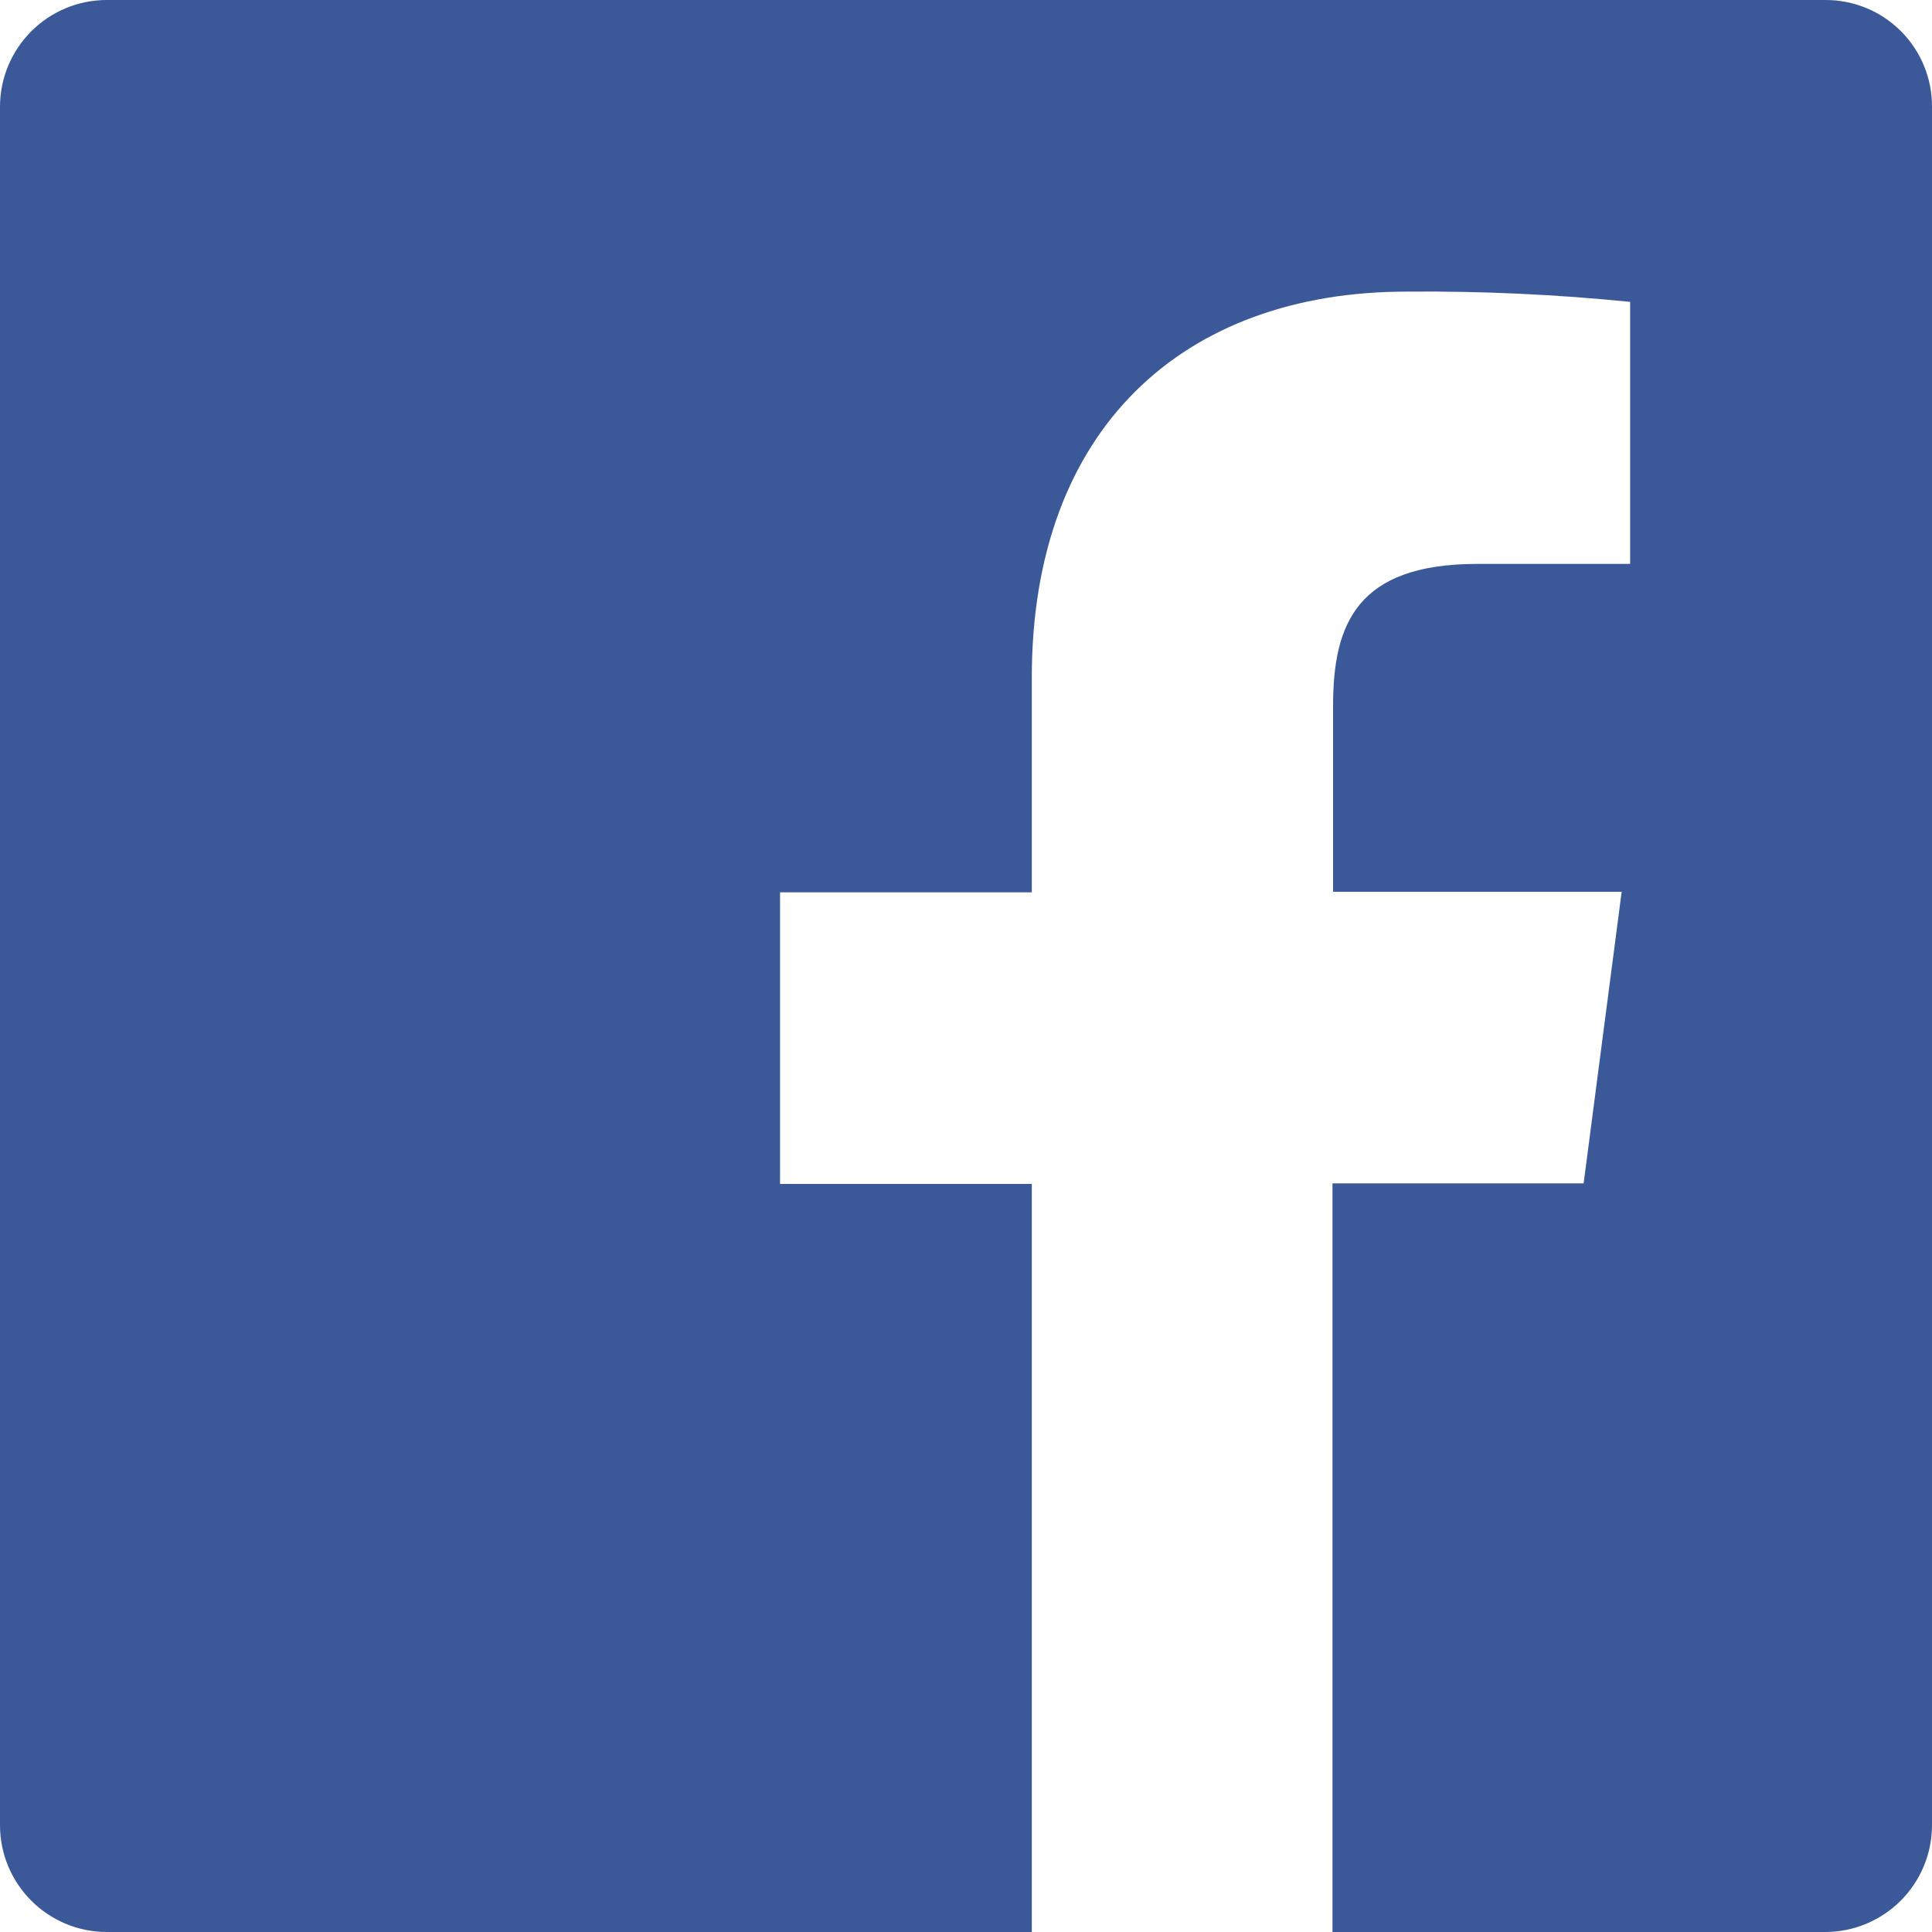
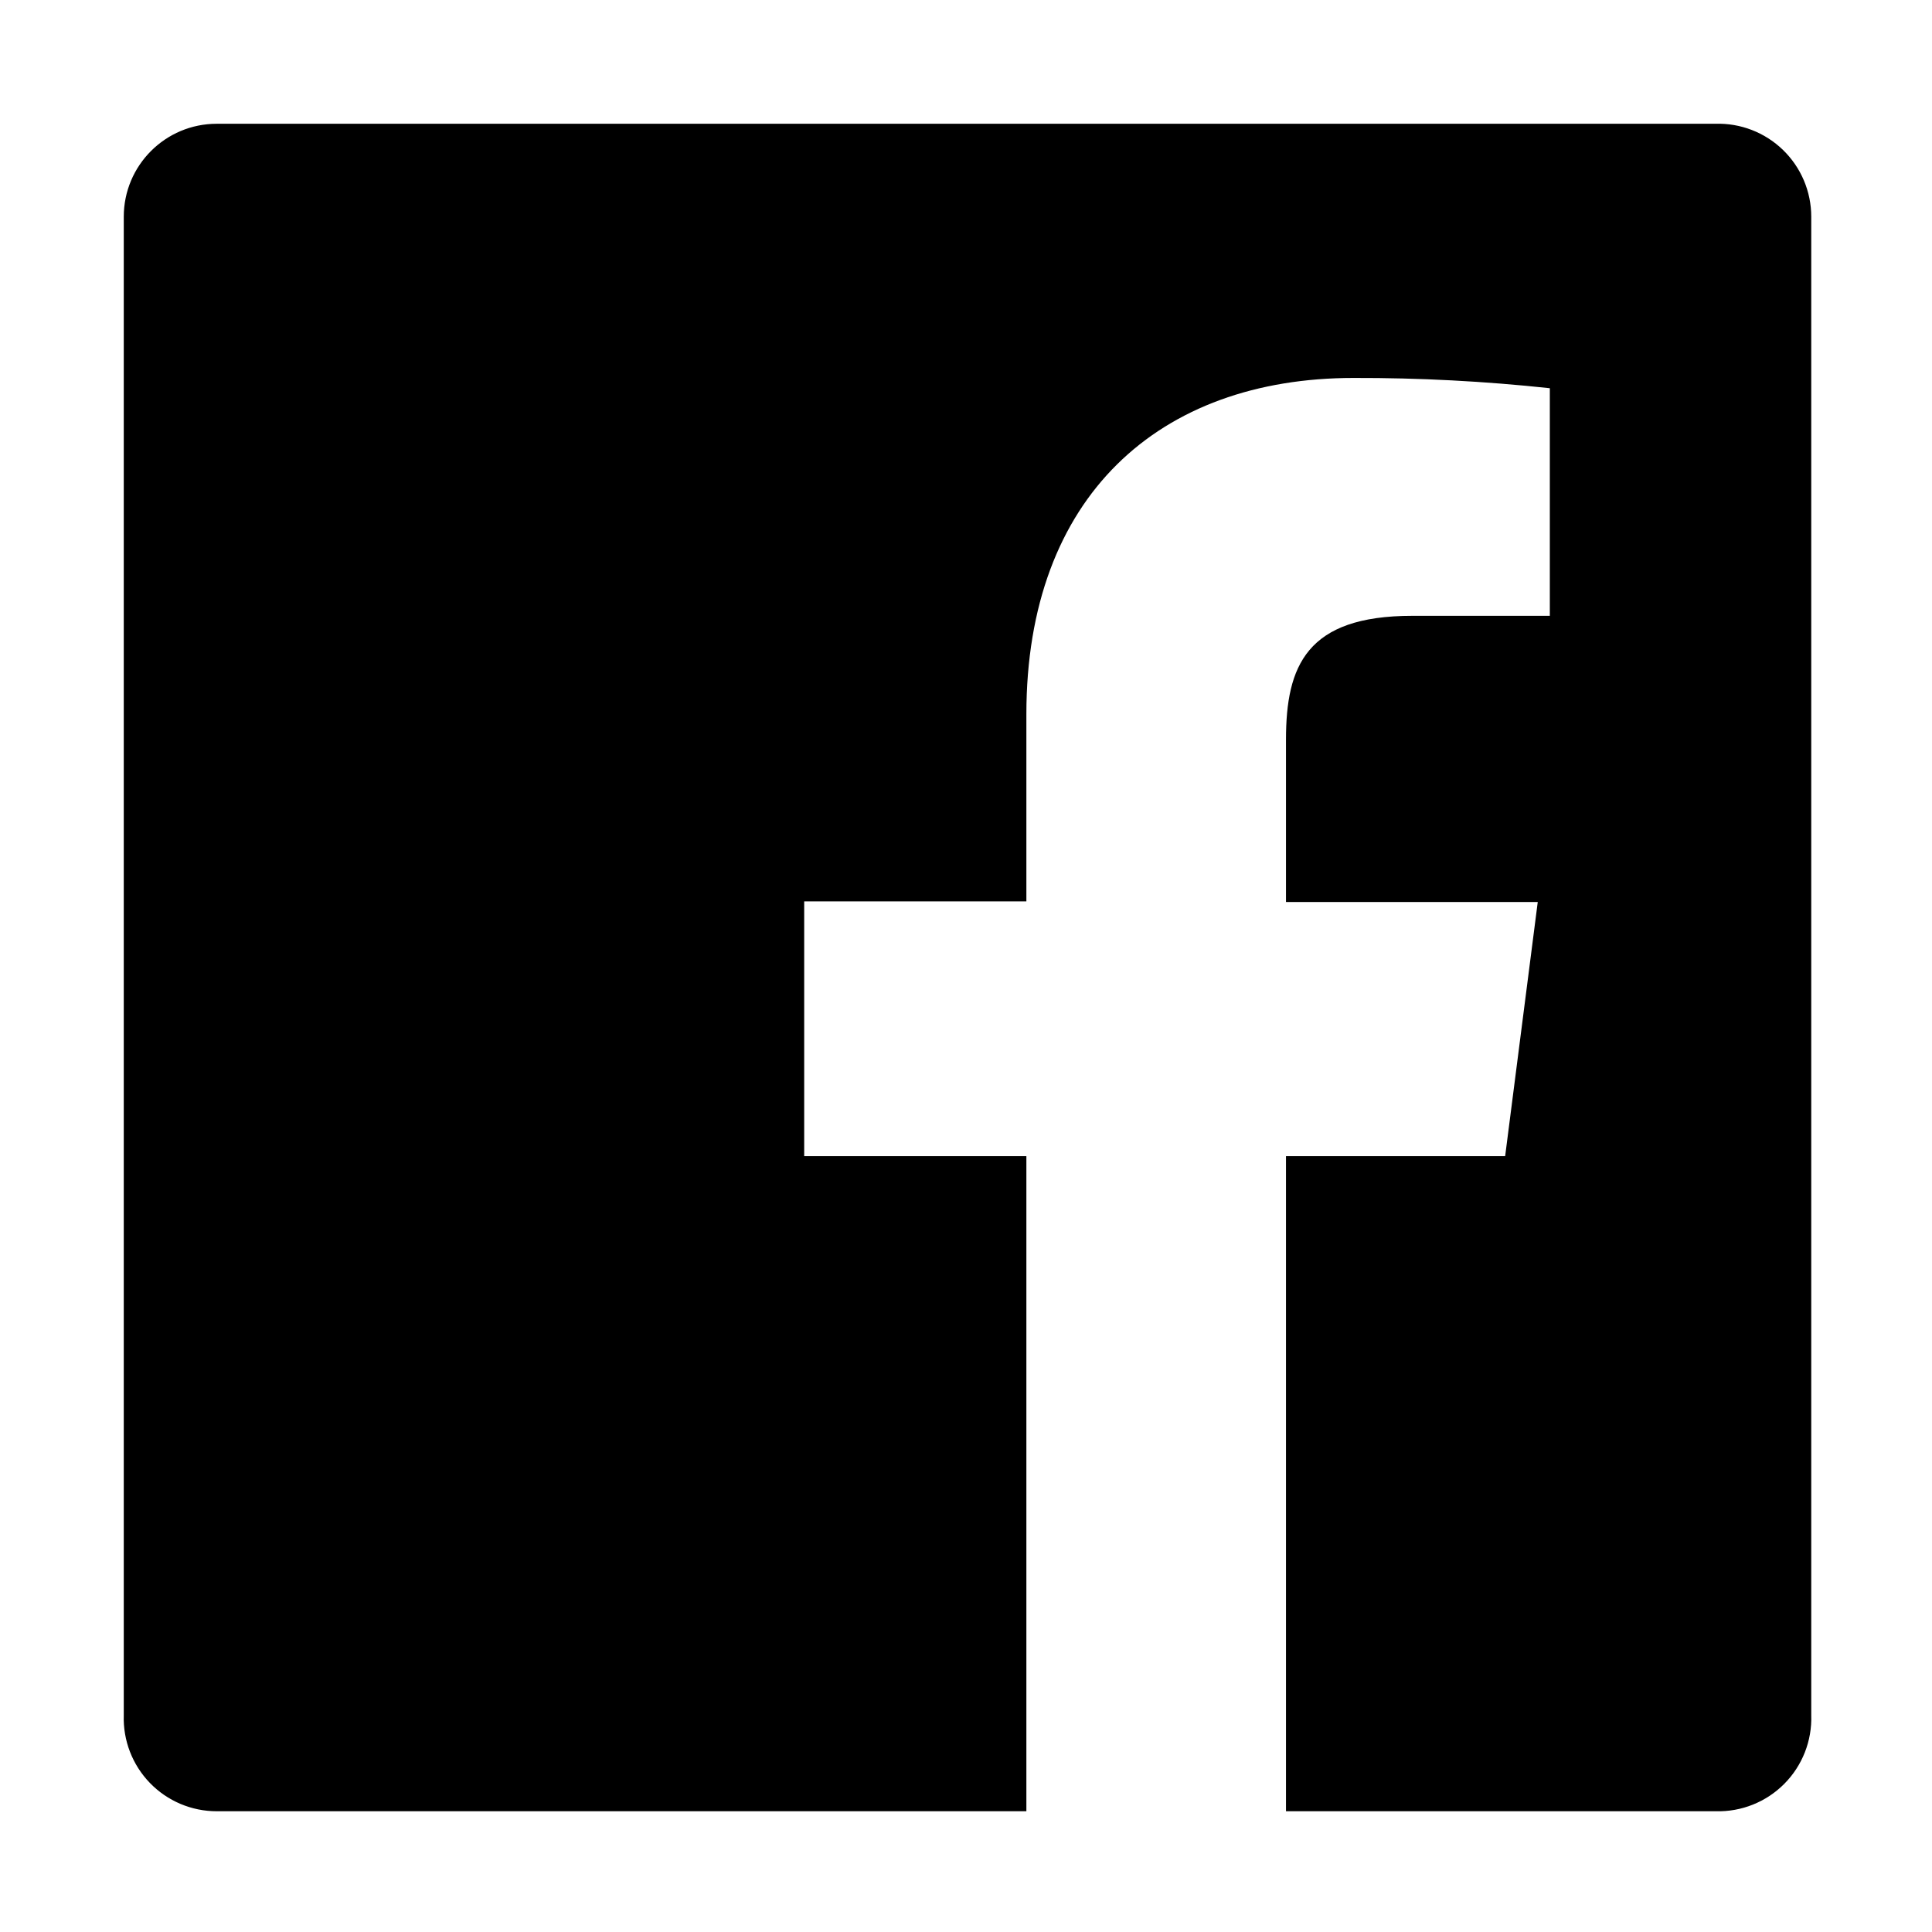
- <svg xmlns="http://www.w3.org/2000/svg" viewBox="0 0 31.99 32">
-   <path d="M30.23 0H1.77A1.77 1.77 0 0 0 0 1.77v28.46A1.77 1.77 0 0 0 1.77 32h15.32V19.61h-4.17v-4.83h4.17v-3.56c0-4.13 2.52-6.39 6.21-6.39A34 34 0 0 1 27 5v4.34h-2.53c-2 0-2.39 1-2.39 2.35v3.08h4.78l-.63 4.83h-4.16V32h8.15A1.77 1.77 0 0 0 32 30.23V1.77A1.76 1.76 0 0 0 30.23 0" fill="#3b5999" />
+ <svg xmlns="http://www.w3.org/2000/svg" id="Layer_1" data-name="Layer 1" viewBox="0 0 32 32">
+   <defs>
+     <style>.cls-1{fill:none;}</style>
+   </defs>
+   <path d="M28.41,2.05H3.59A1.54,1.54,0,0,0,2.05,3.59V28.41A1.54,1.54,0,0,0,3.59,30H17V19.15H13.32V14.93H17v-3.1c0-3.61,2.2-5.57,5.42-5.57a29.7,29.7,0,0,1,3.25.17V10.2H23.39c-1.75,0-2.09.83-2.09,2.05v2.69h4.17l-.54,4.21H21.3V30h7.12A1.54,1.54,0,0,0,30,28.41V3.59A1.54,1.54,0,0,0,28.41,2.05Z" />
+   <rect class="cls-1" width="32" height="32" />
</svg>
